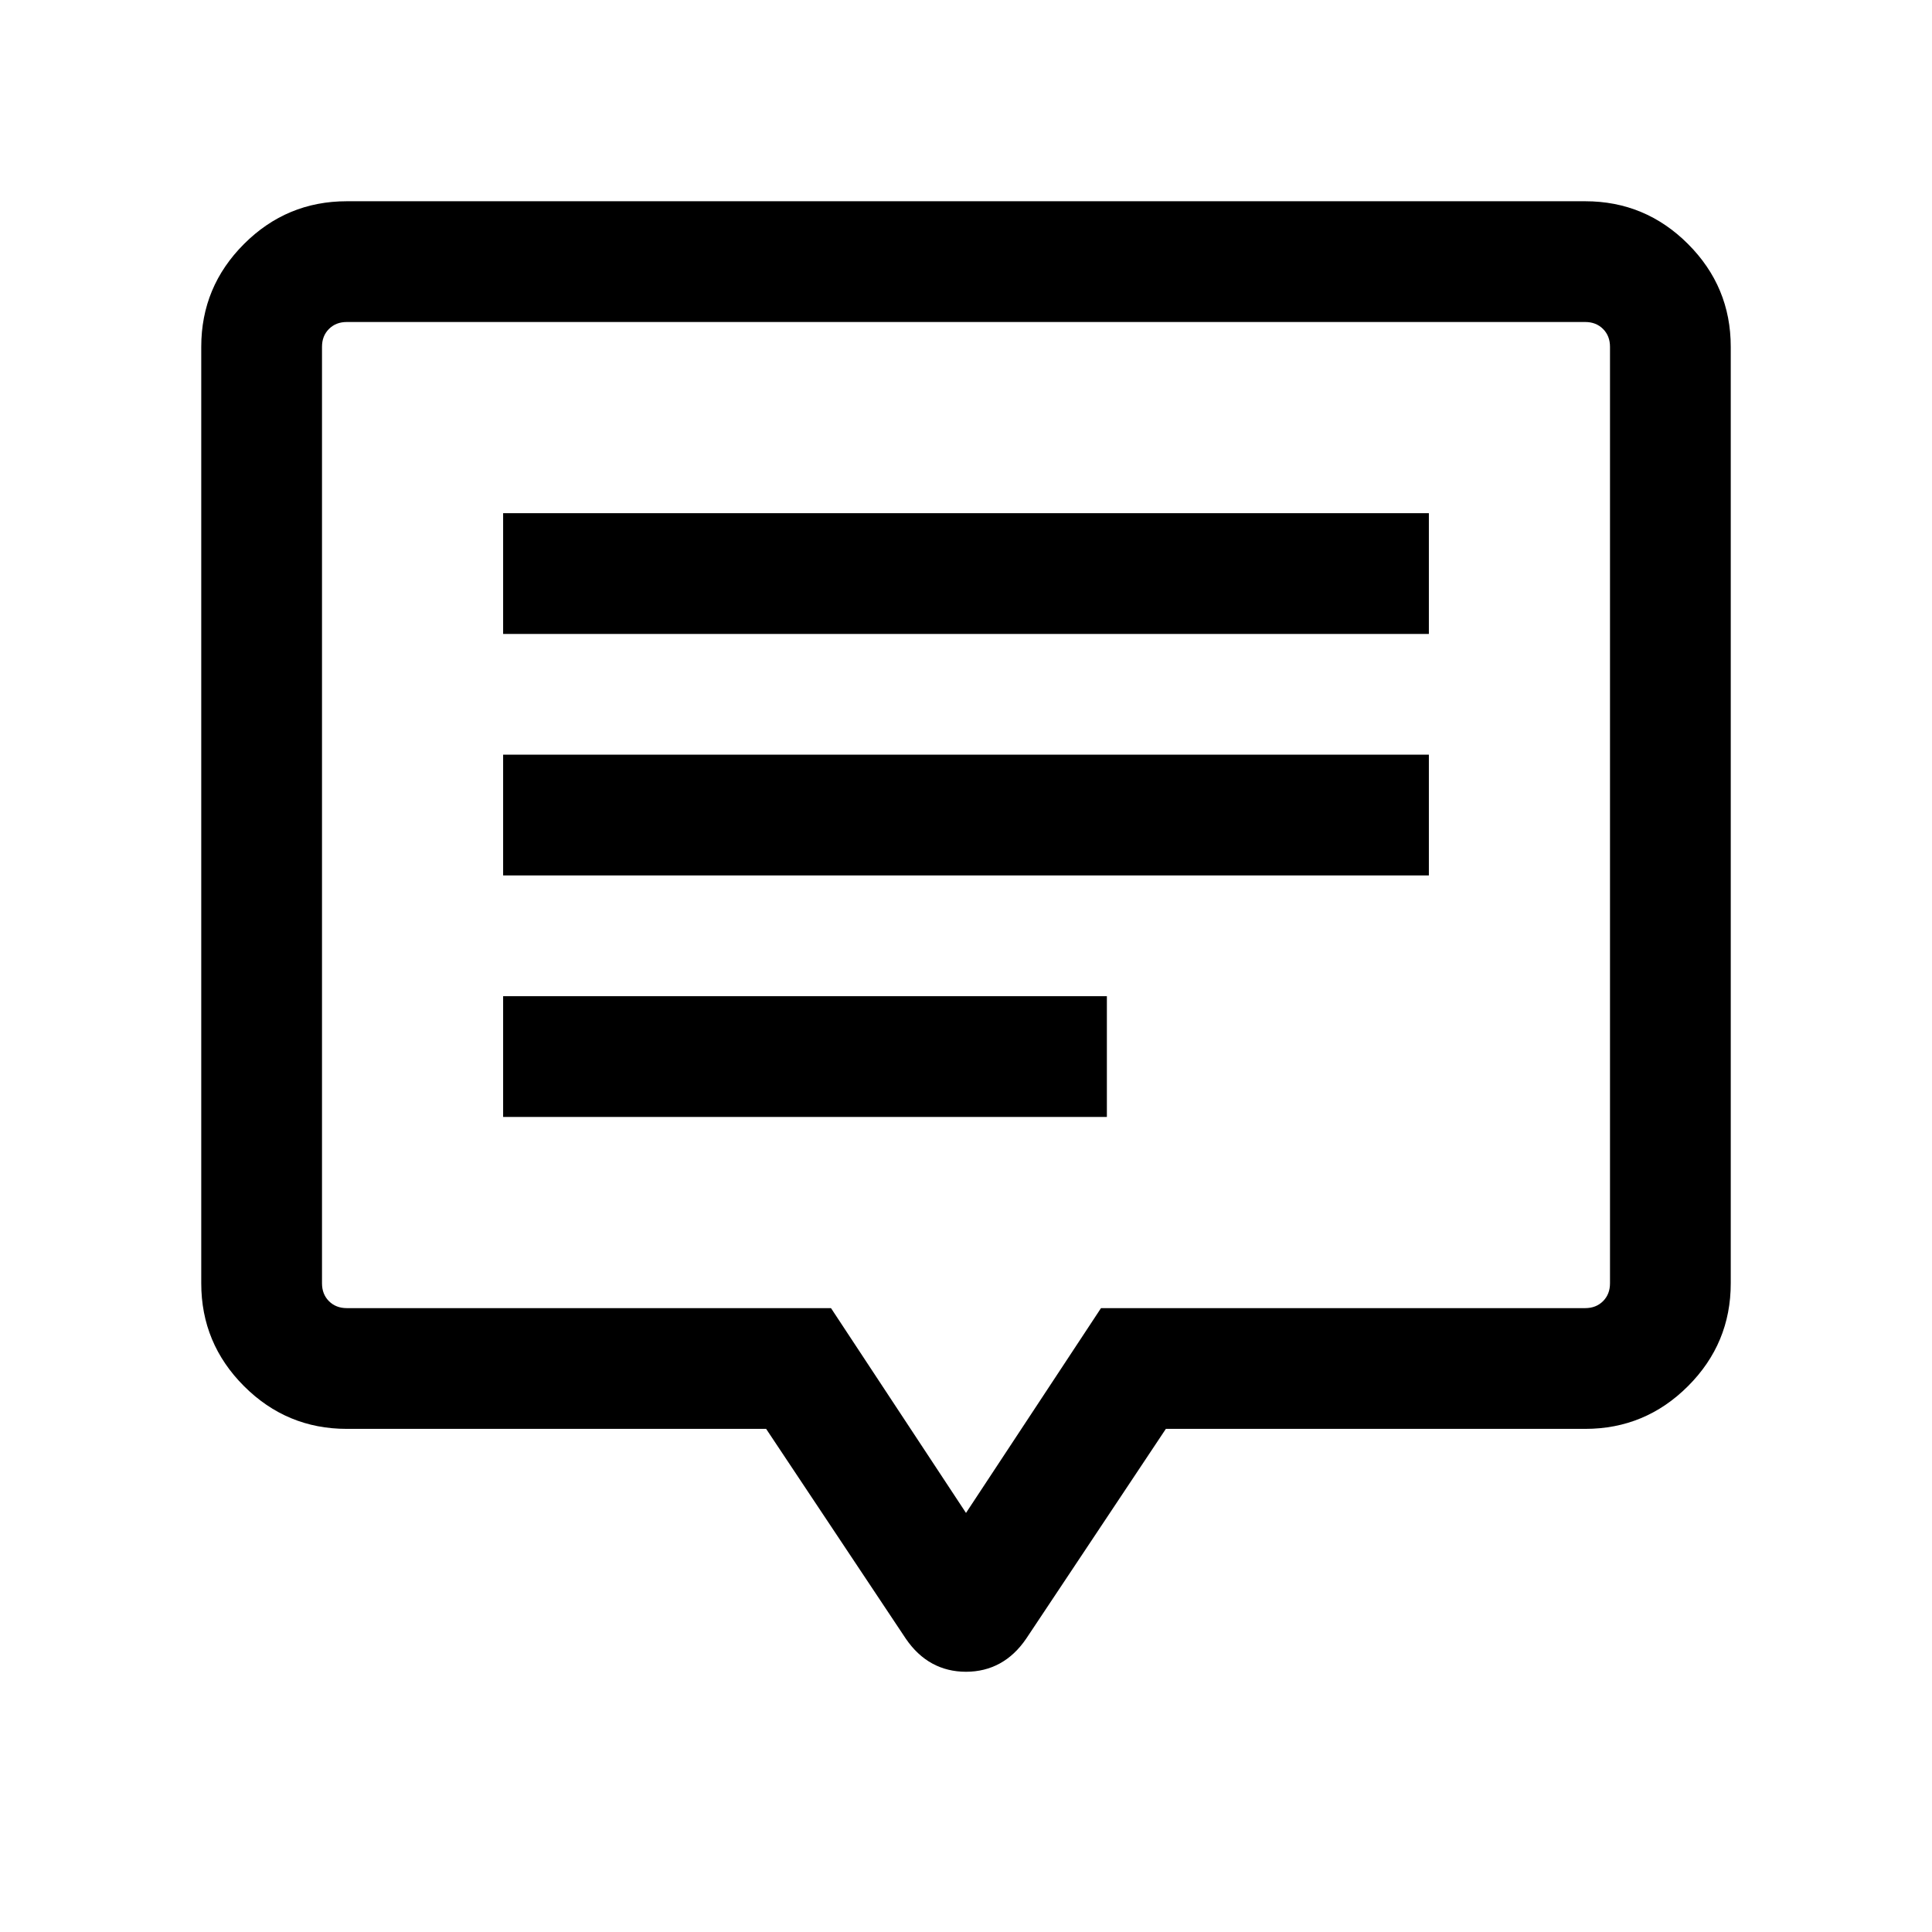
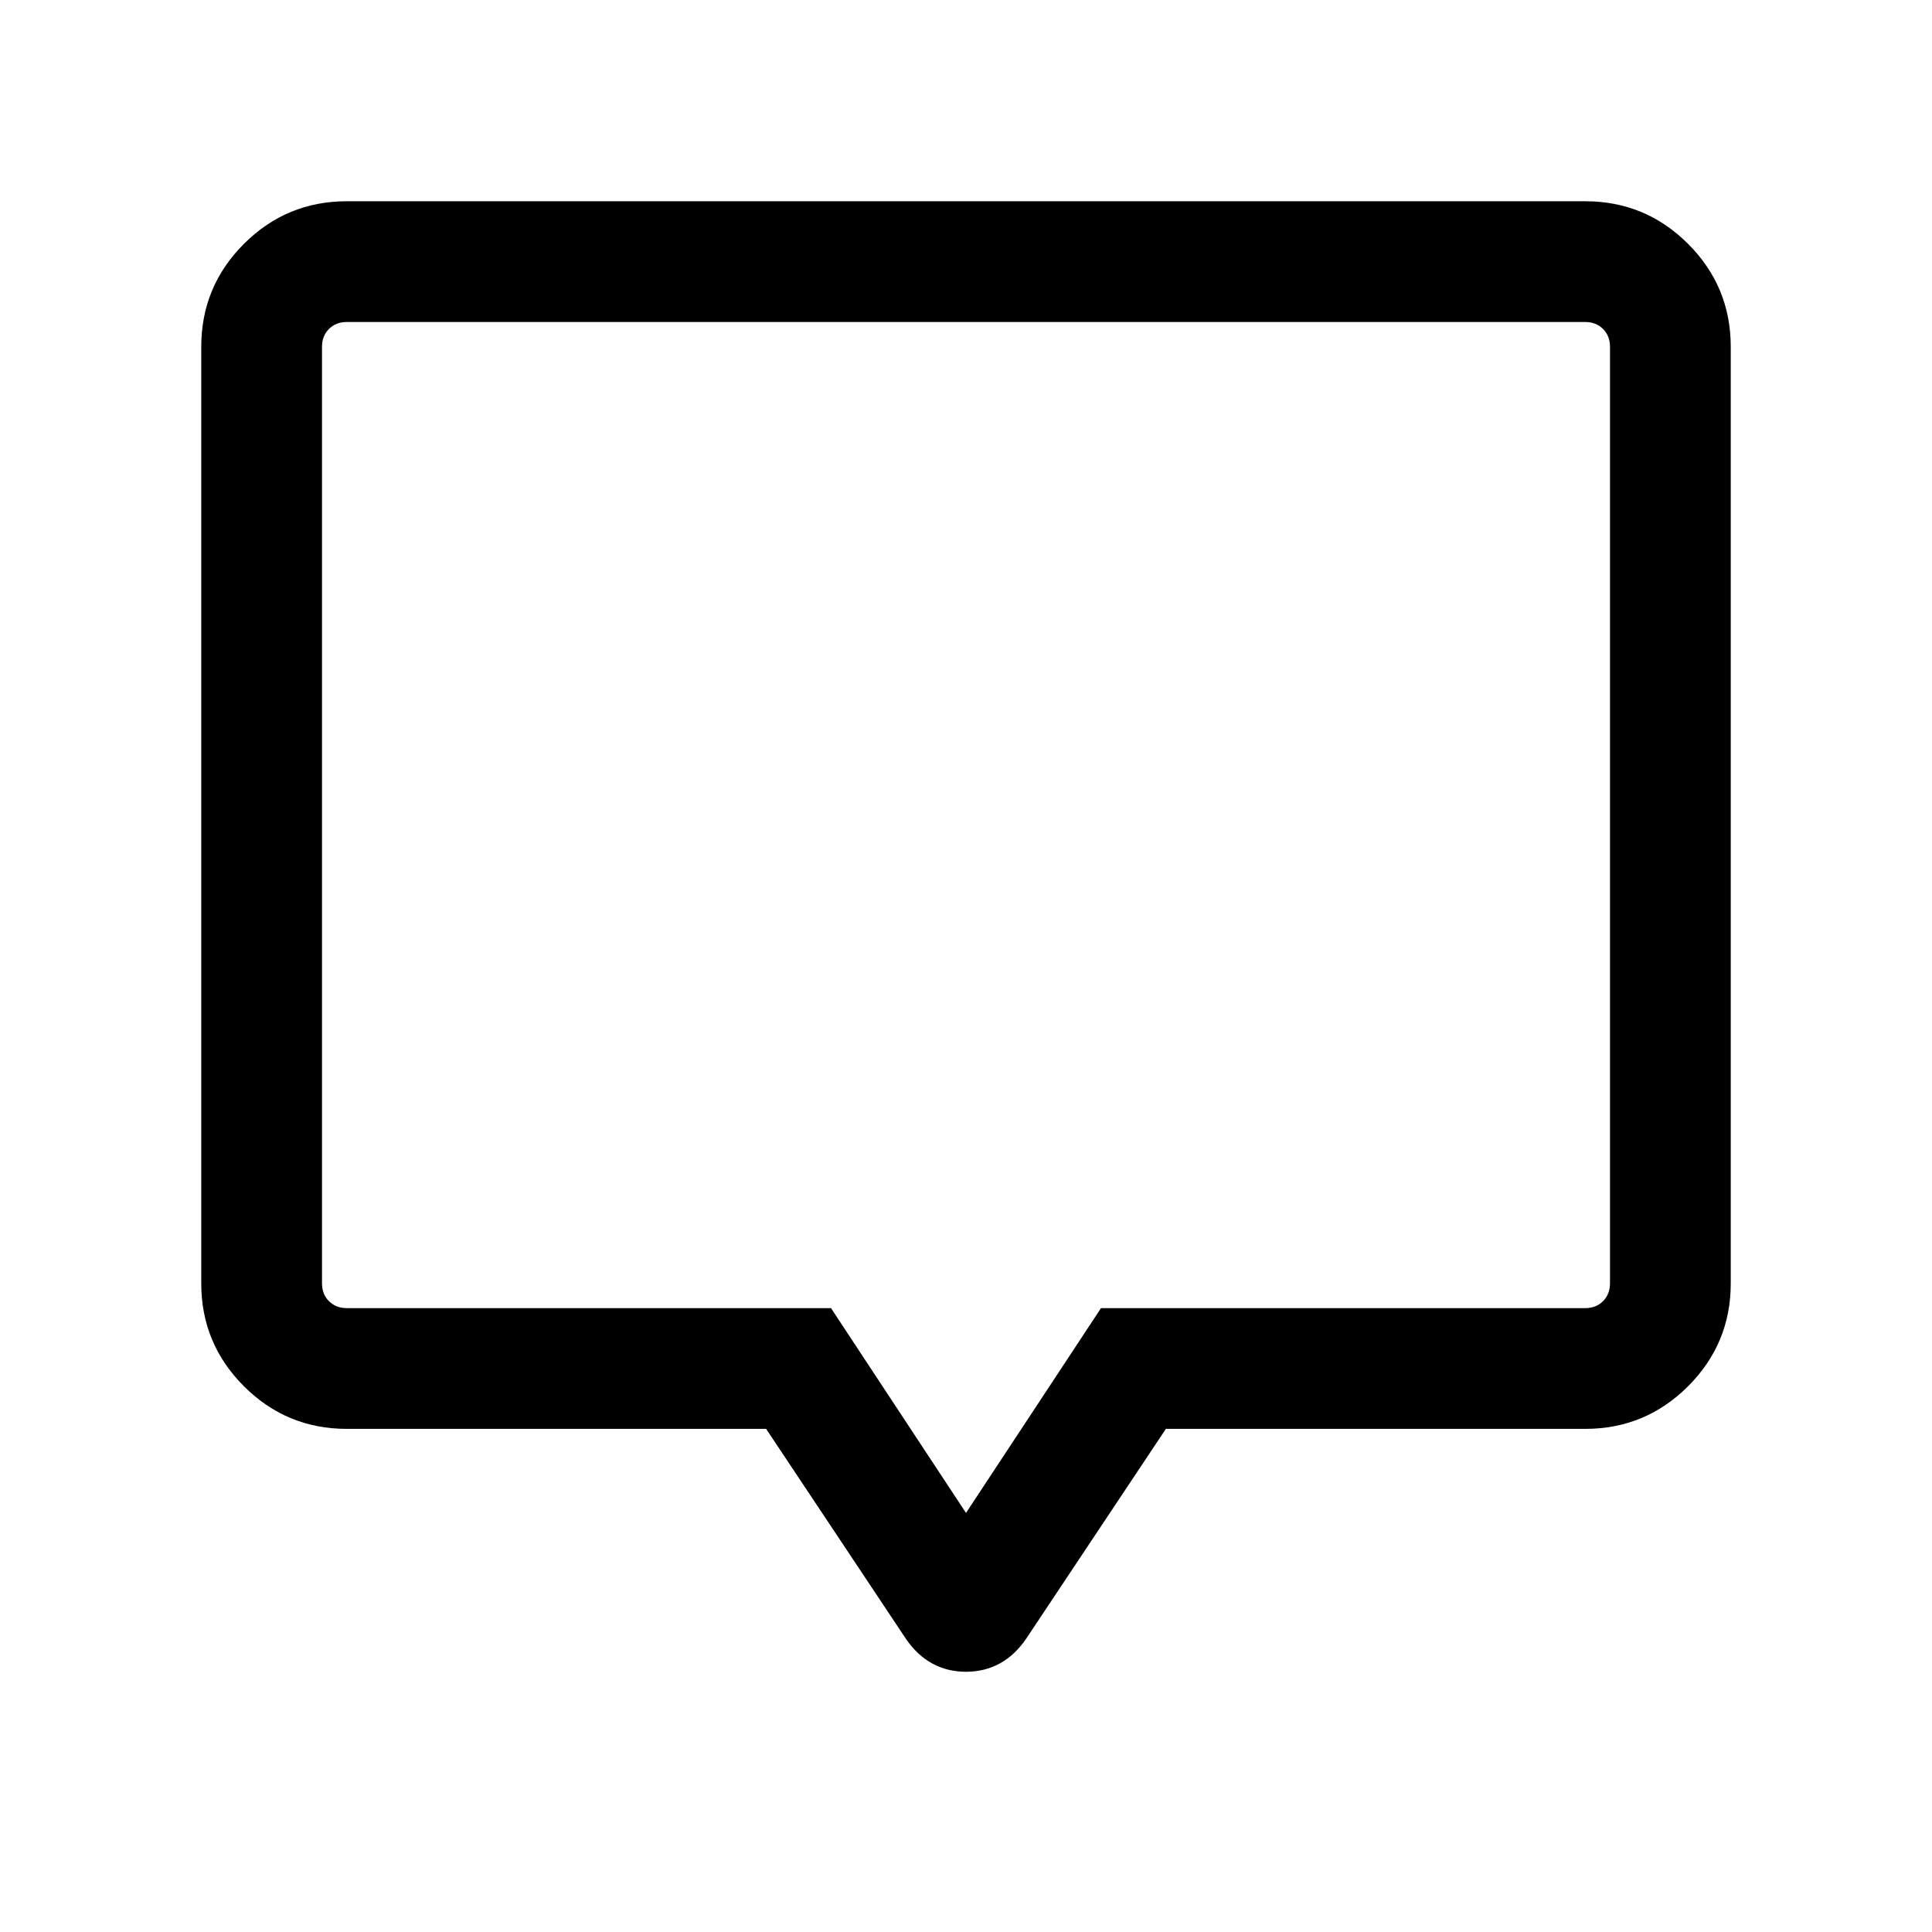
<svg xmlns="http://www.w3.org/2000/svg" height="24px" viewBox="0 -960 960 960" width="24px" fill="currentColor">
-   <path d="M250-405h300v-60H250v60Zm0-120h460v-60H250v60Zm0-120h460v-60H250v60Zm-77.69 395q-29.83 0-51.07-21.24Q100-292.48 100-322.31v-465.38q0-29.83 21.24-51.07Q142.48-860 172.31-860h615.38q29.83 0 51.07 21.24Q860-817.52 860-787.69v465.38q0 29.83-21.24 51.07Q817.52-250 787.69-250H579.31l-69.39 104.23q-5.61 8.23-13.15 12.35-7.54 4.11-16.77 4.11t-16.77-4.11q-7.54-4.12-13.15-12.35L380.69-250H172.31ZM480-208.23 547.08-310h240.61q5.39 0 8.85-3.46t3.46-8.85v-465.38q0-5.39-3.46-8.85t-8.85-3.46H172.31q-5.39 0-8.85 3.46t-3.46 8.85v465.38q0 5.39 3.46 8.85t8.85 3.46h240.61L480-208.23ZM480-555Z" />
+   <path d="M172.31-250q-29.92 0-51.12-21.19Q100-292.39 100-322.31v-465.38q0-29.92 21.19-51.12Q142.39-860 172.31-860h615.38q29.92 0 51.12 21.19Q860-817.61 860-787.69v465.38q0 29.92-21.19 51.12Q817.61-250 787.69-250H579.31l-69.39 104.23q-5.61 8.23-13.15 12.35-7.54 4.11-16.77 4.11t-16.77-4.11q-7.54-4.12-13.15-12.35L380.69-250H172.31ZM480-208.23 547.08-310h240.61q5.39 0 8.85-3.46t3.46-8.85v-465.38q0-5.39-3.46-8.85t-8.85-3.46H172.31q-5.39 0-8.85 3.46t-3.46 8.85v465.38q0 5.39 3.46 8.85t8.85 3.46h240.61L480-208.23ZM480-555Z" />
</svg>
